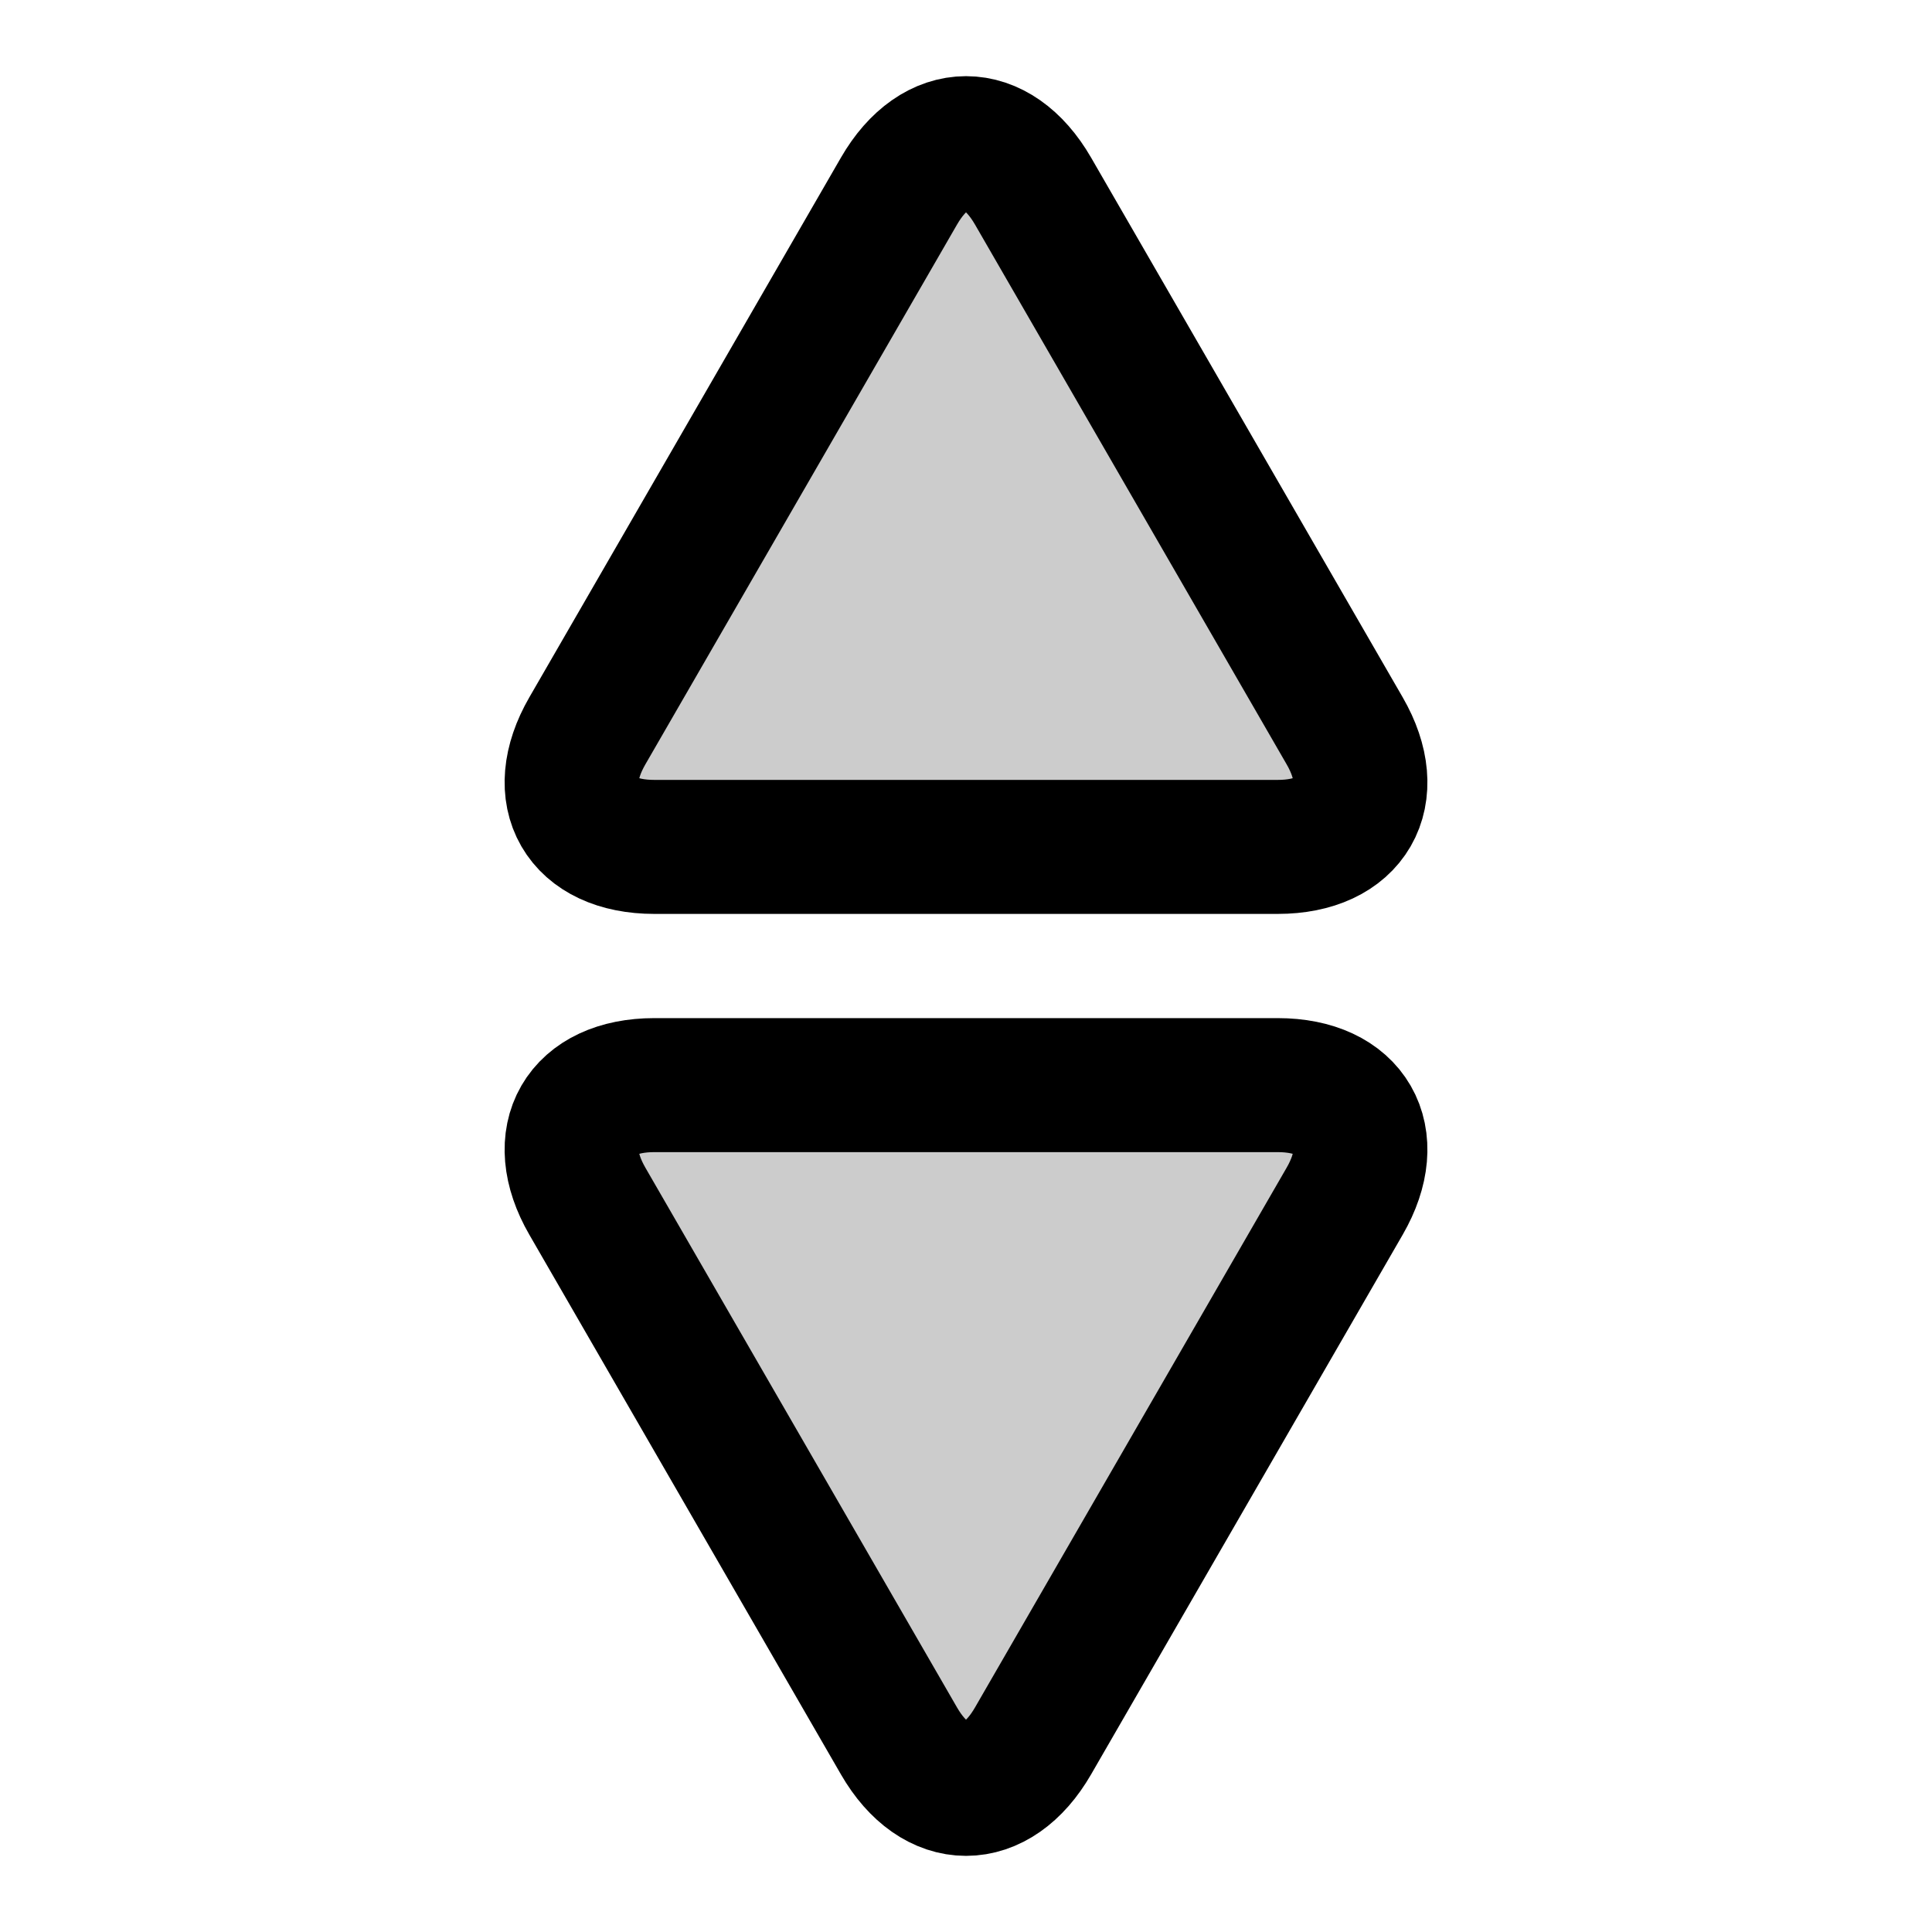
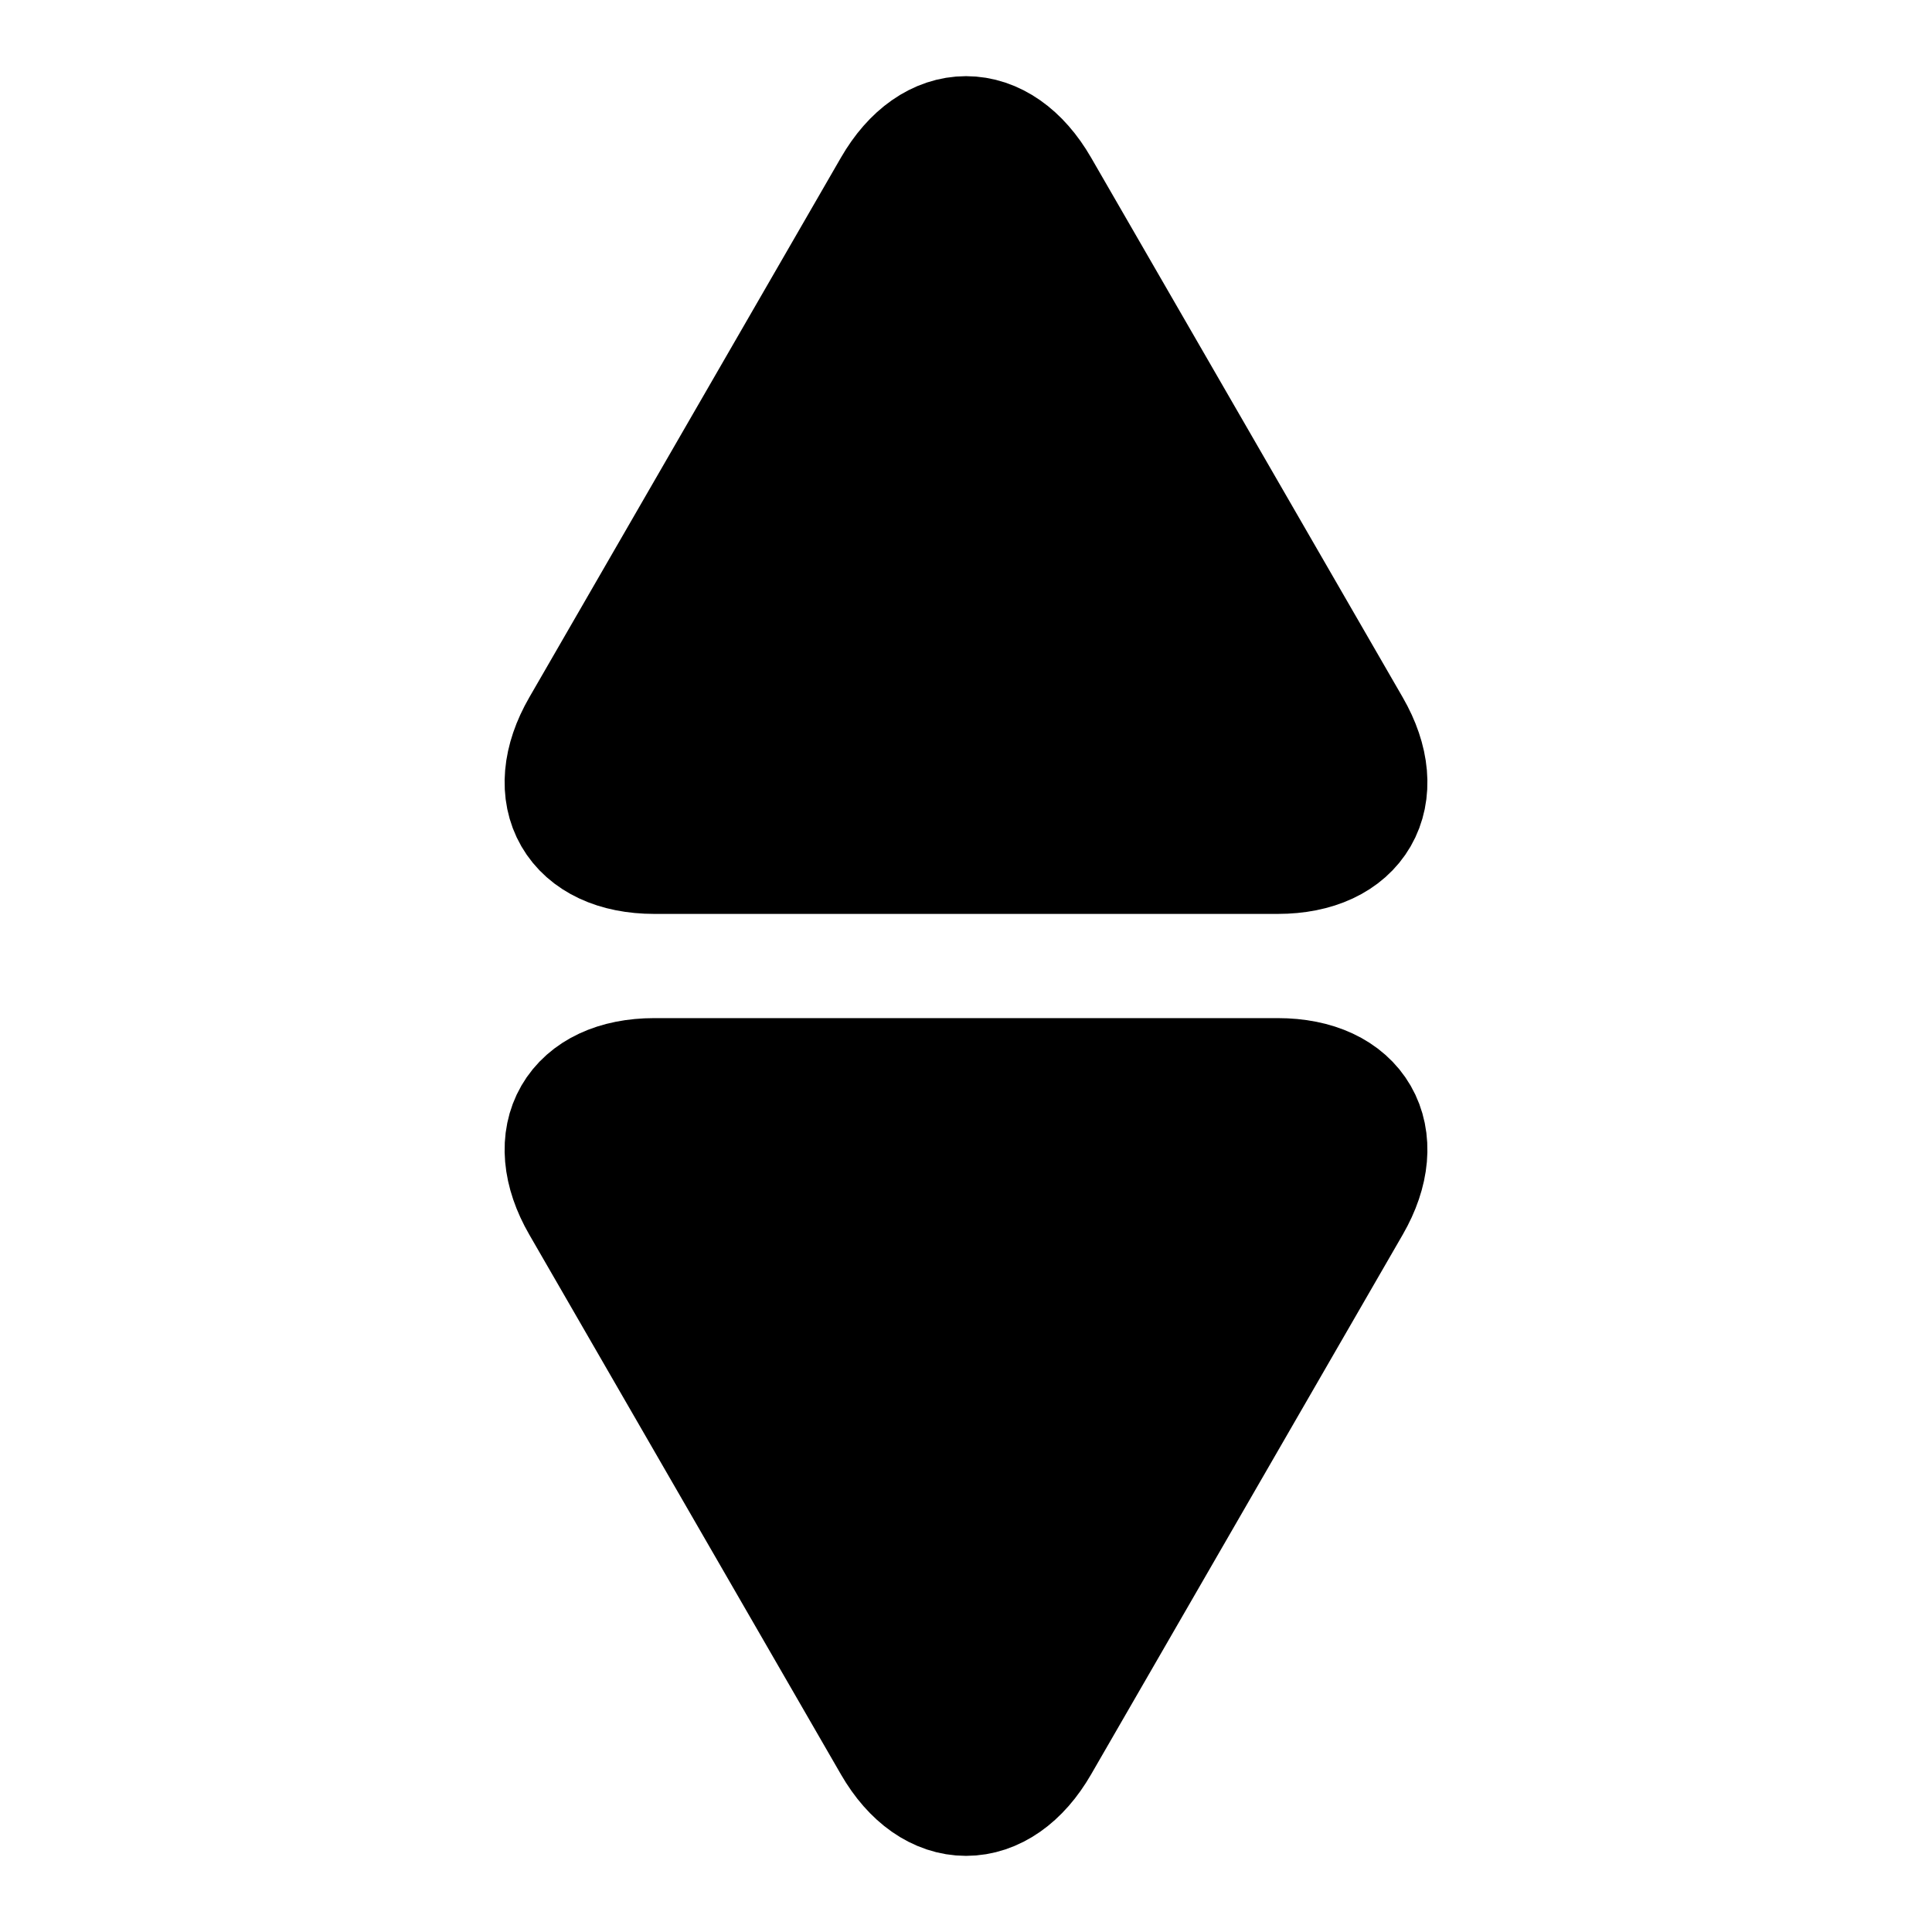
<svg xmlns="http://www.w3.org/2000/svg" version="1.1" id="Layer_1" x="0px" y="0px" width="72.083px" height="72.083px" viewBox="0 0 72.083 72.083" enable-background="new 0 0 72.083 72.083" xml:space="preserve">
  <g>
-     <path fill="currentColor" fill-opacity=".2" d="M24.414,31.598c-2.75,0-3.875-1.949-2.5-4.33l11.628-20.14c1.375-2.382,3.625-2.382,5,0l11.628,20.14   c1.375,2.382,0.25,4.33-2.5,4.33H24.414z" />
+     <path fill="currentColor" fill-opacity="1" d="M24.414,31.598c-2.75,0-3.875-1.949-2.5-4.33l11.628-20.14c1.375-2.382,3.625-2.382,5,0l11.628,20.14   c1.375,2.382,0.25,4.33-2.5,4.33H24.414z" />
    <path fill="none" stroke="currentColor" stroke-width="5" stroke-linecap="round" stroke-linejoin="round" stroke-miterlimit="10" d="   M24.414,31.598c-2.75,0-3.875-1.949-2.5-4.33l11.628-20.14c1.375-2.382,3.625-2.382,5,0l11.628,20.14   c1.375,2.382,0.25,4.33-2.5,4.33H24.414z" />
  </g>
  <g>
-     <path fill="currentColor" fill-opacity=".2" d="M24.414,40.486c-2.75,0-3.875,1.949-2.5,4.33l11.628,20.14c1.375,2.382,3.625,2.382,5,0l11.628-20.14   c1.375-2.382,0.25-4.33-2.5-4.33H24.414z" />
+     <path fill="currentColor" fill-opacity="1" d="M24.414,40.486c-2.75,0-3.875,1.949-2.5,4.33l11.628,20.14c1.375,2.382,3.625,2.382,5,0l11.628-20.14   c1.375-2.382,0.25-4.33-2.5-4.33H24.414z" />
    <path fill="none" stroke="currentColor" stroke-width="5" stroke-linecap="round" stroke-linejoin="round" stroke-miterlimit="10" d="   M24.414,40.486c-2.75,0-3.875,1.949-2.5,4.33l11.628,20.14c1.375,2.382,3.625,2.382,5,0l11.628-20.14   c1.375-2.382,0.25-4.33-2.5-4.33H24.414z" />
  </g>
</svg>
